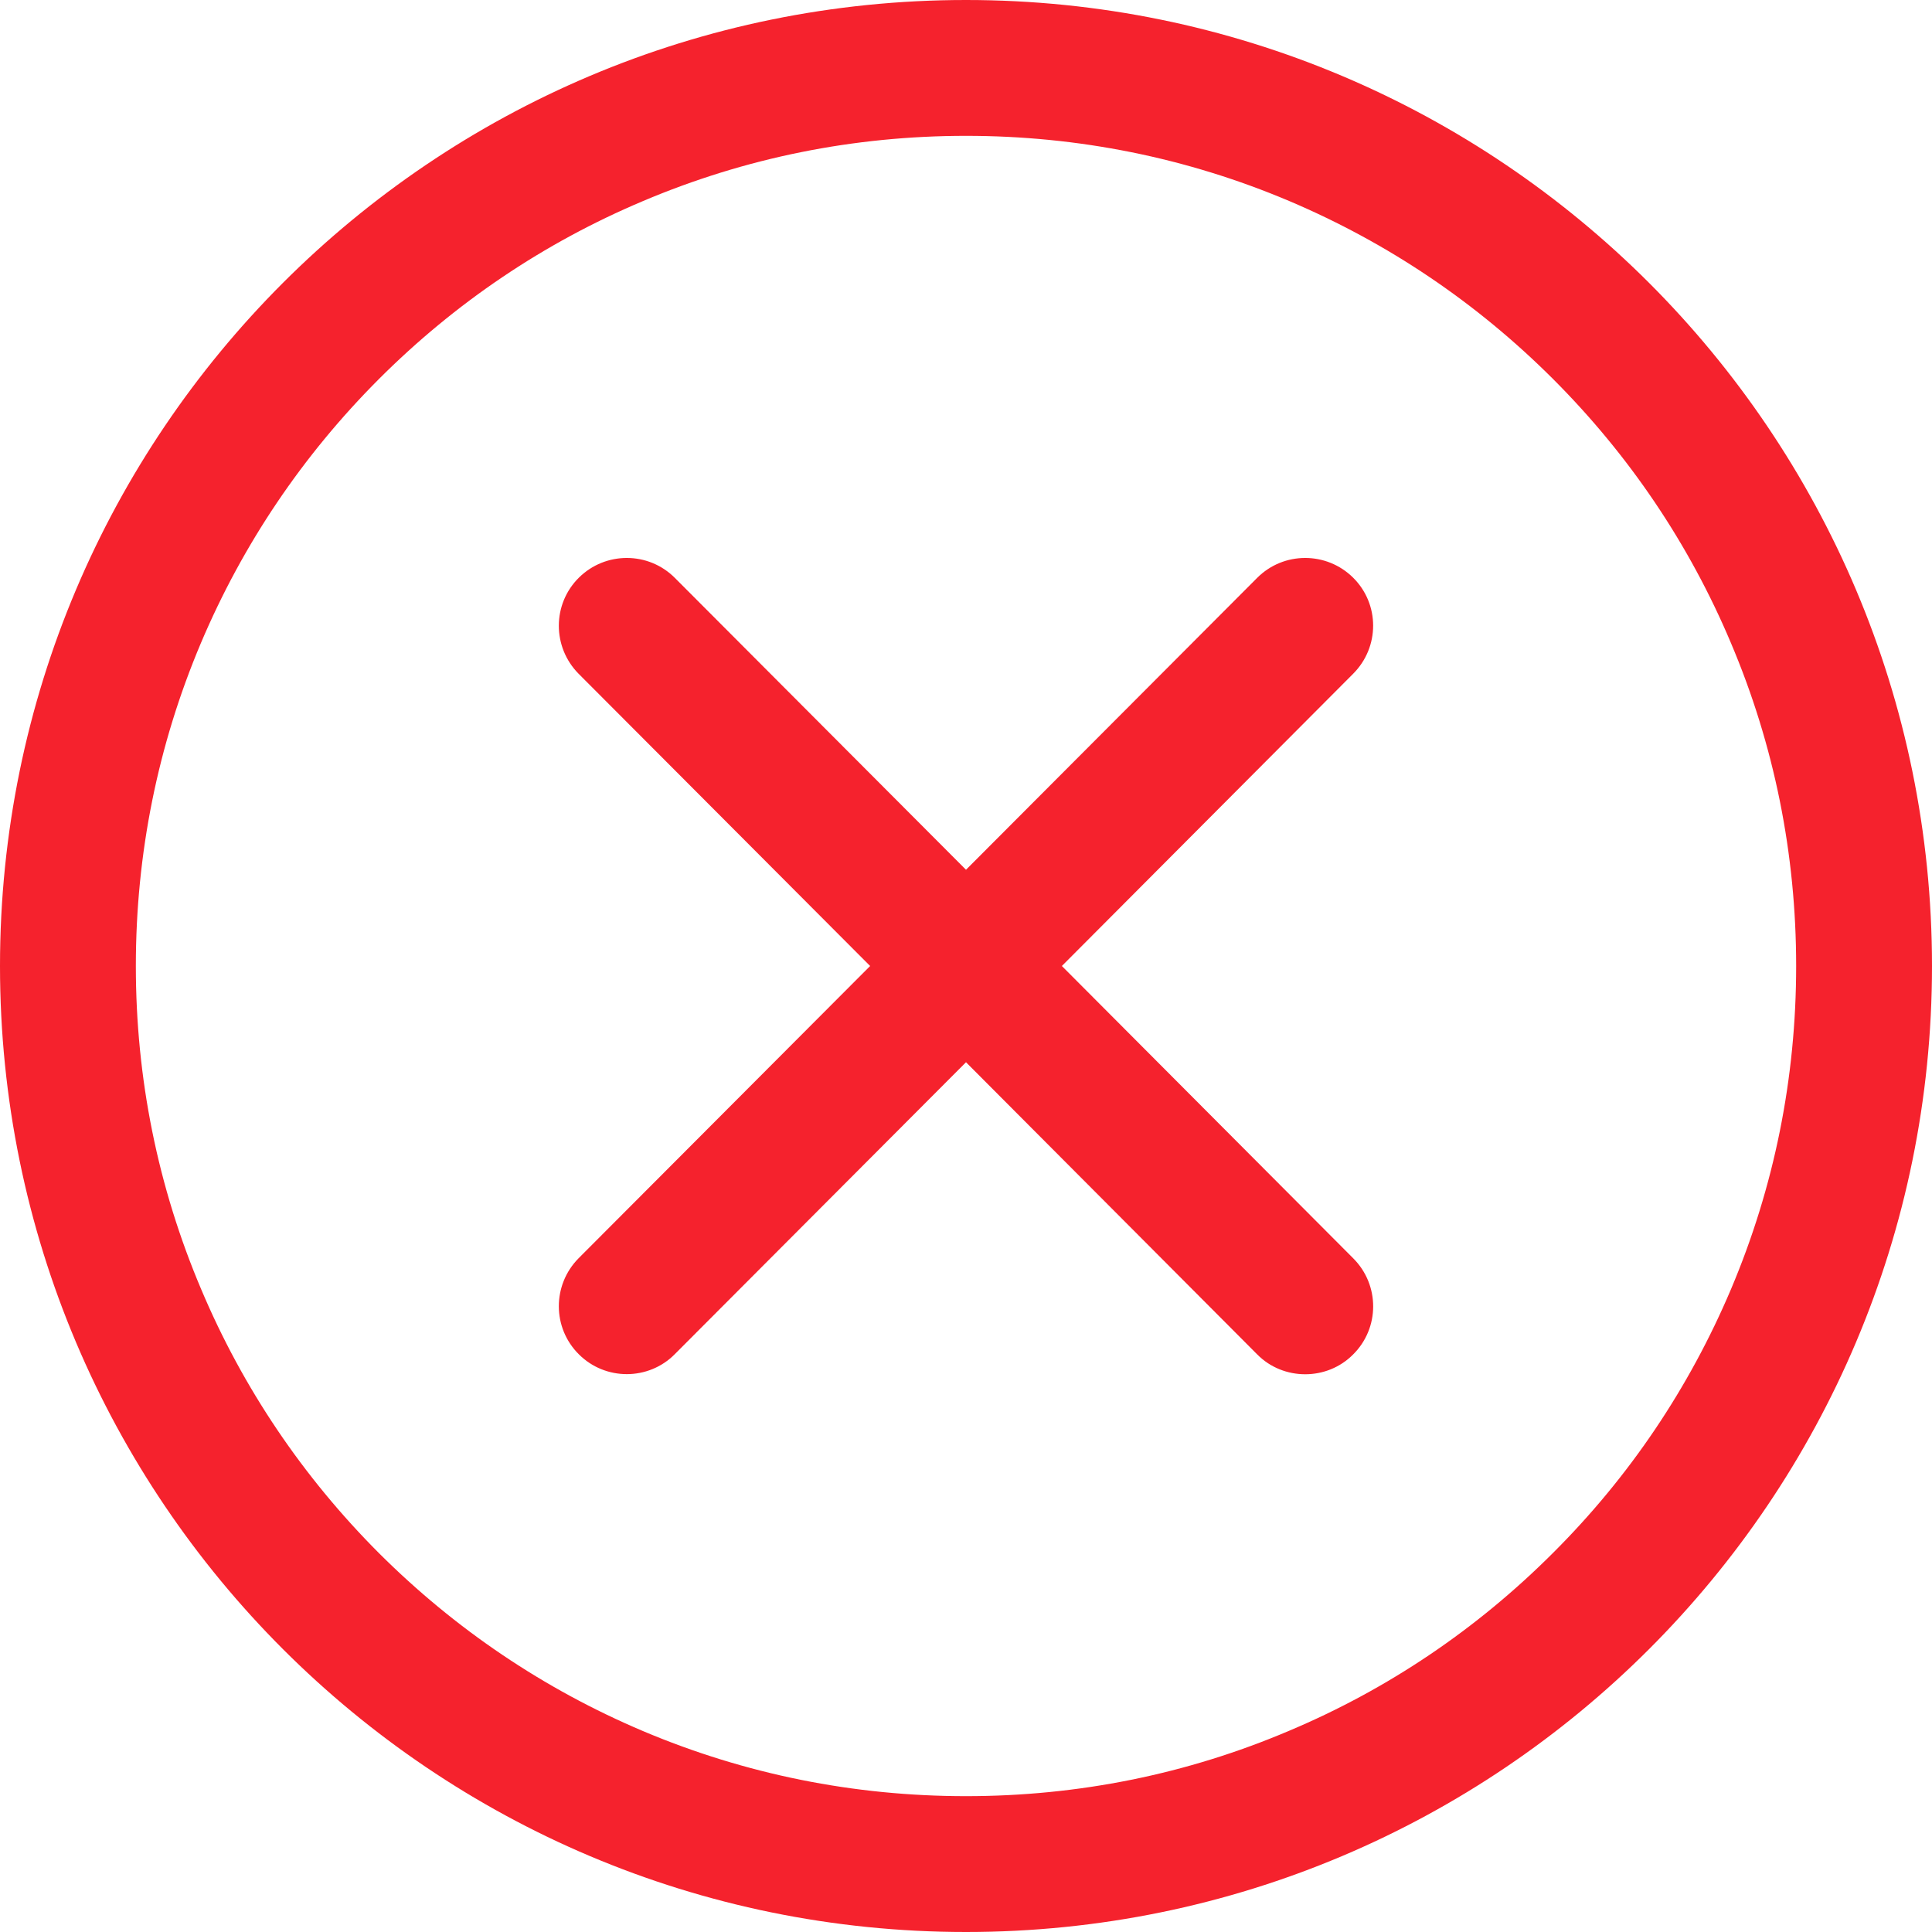
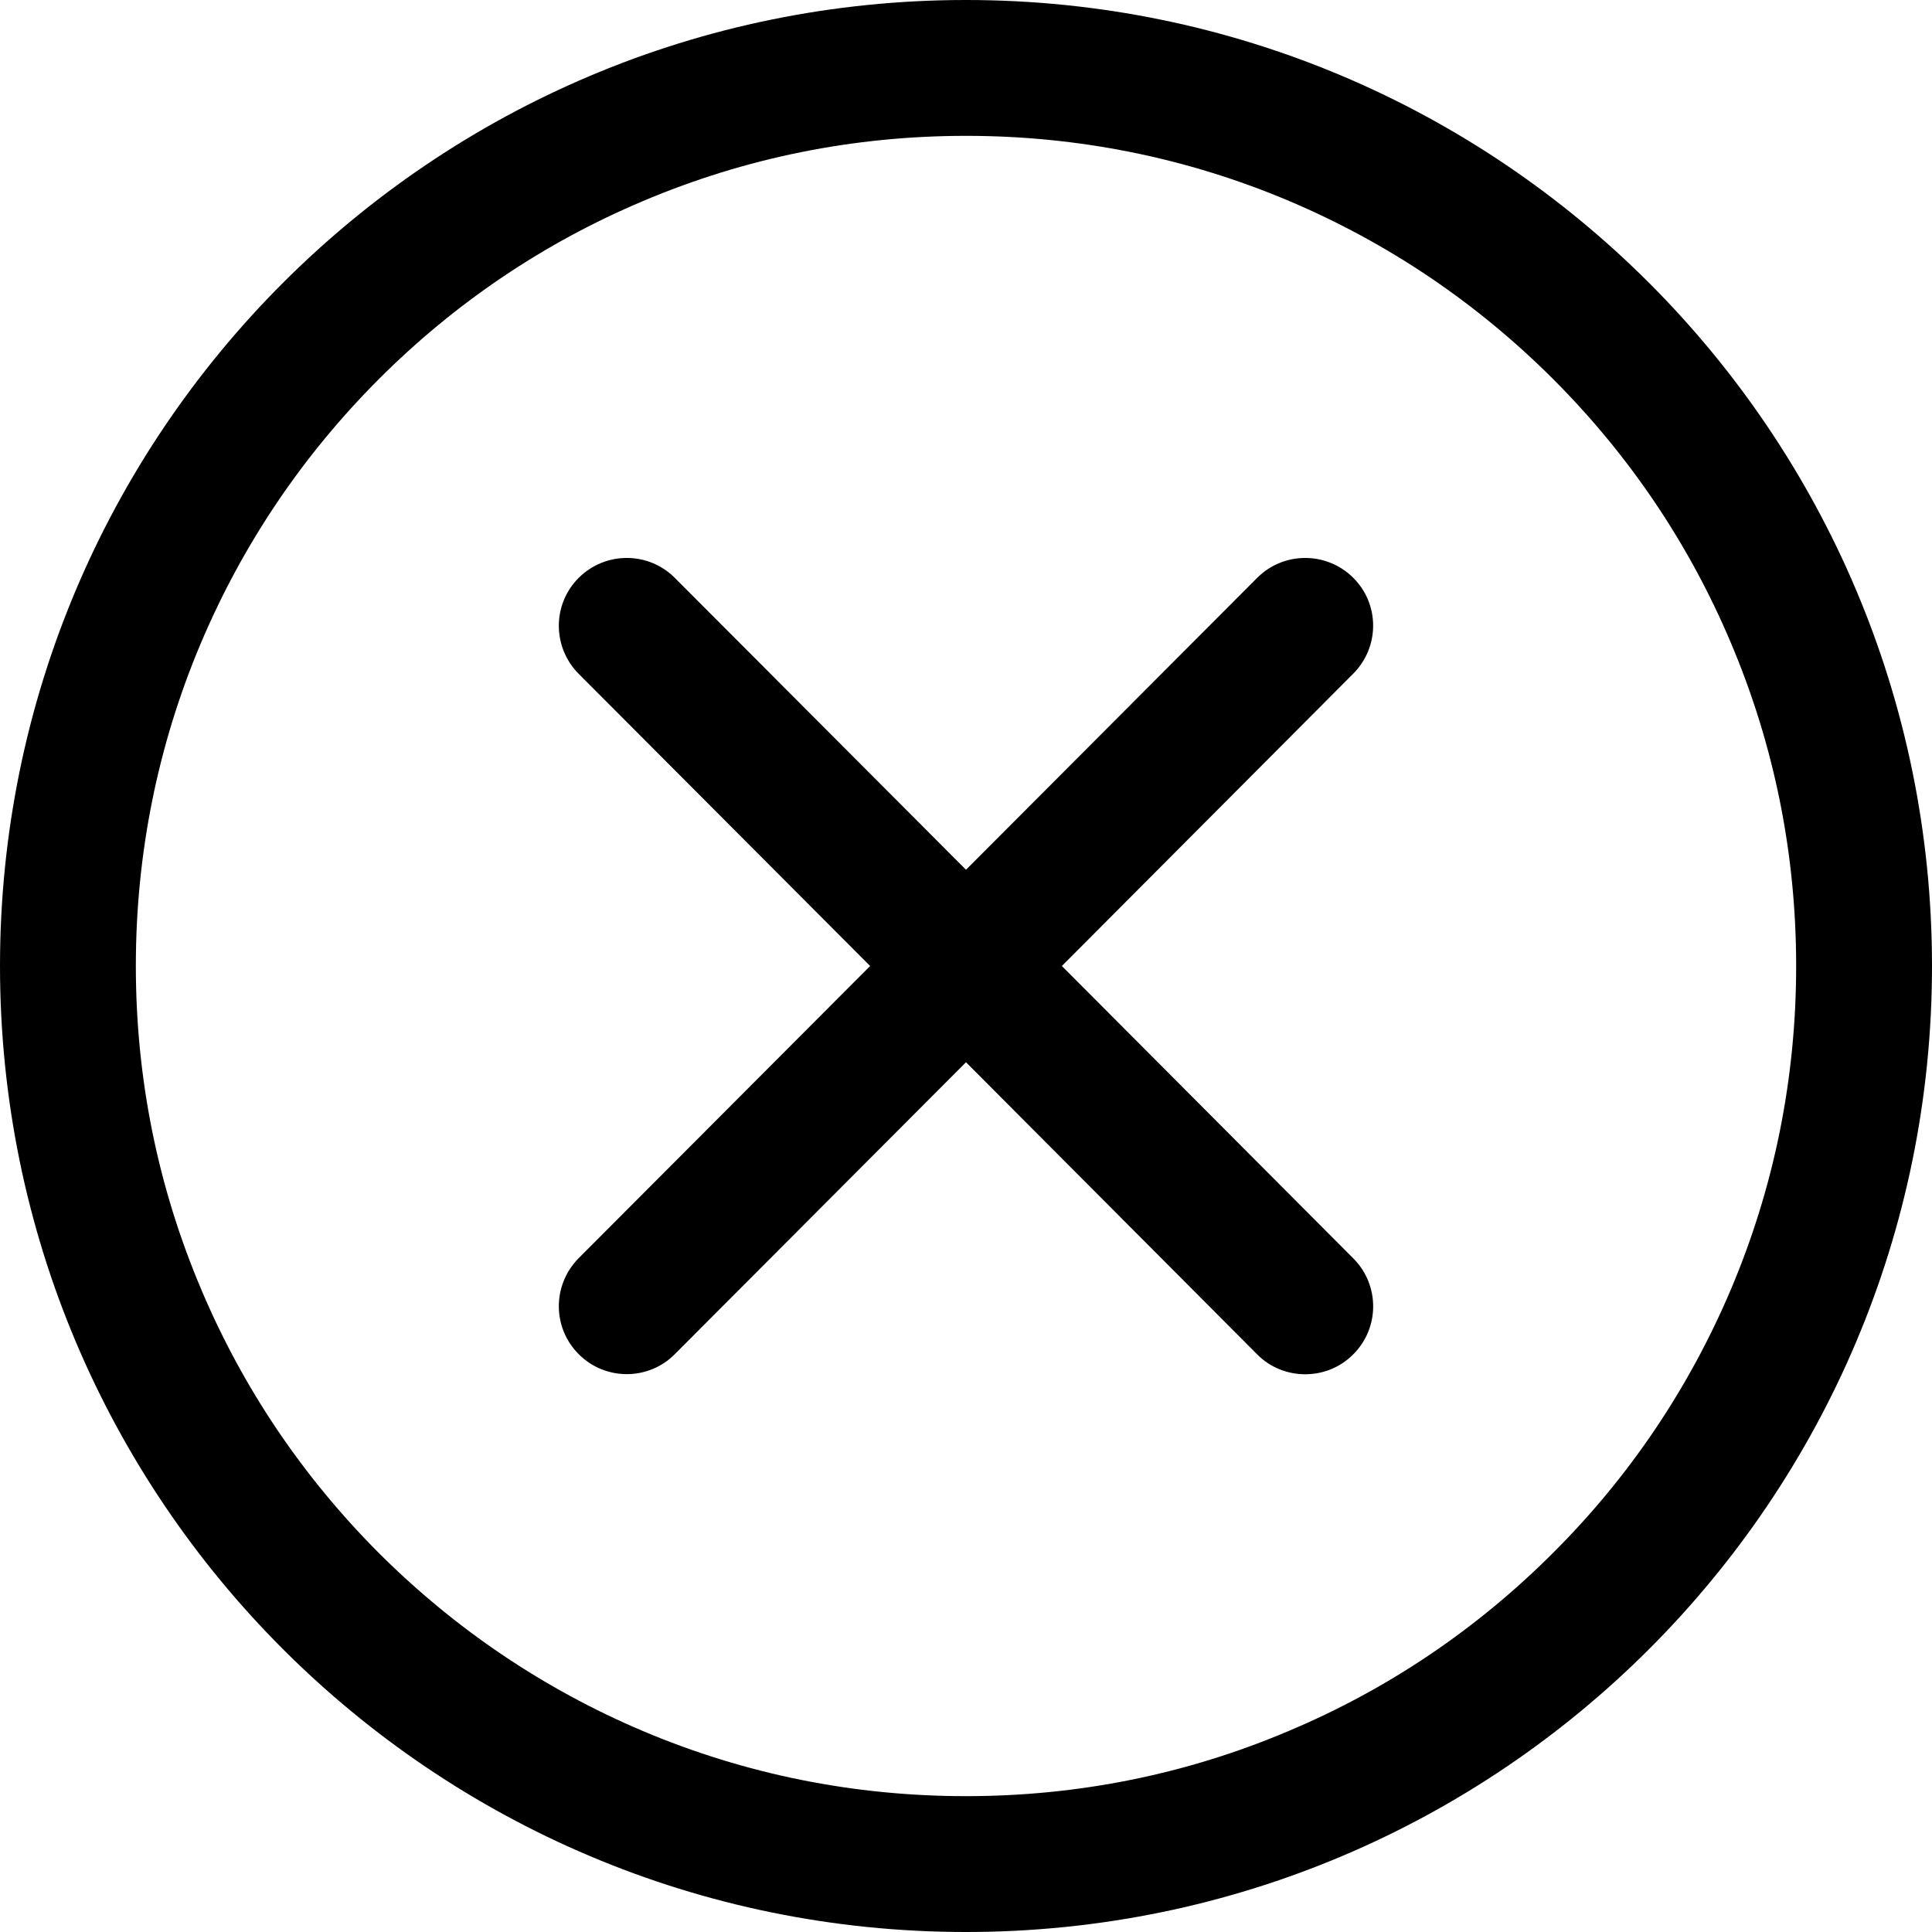
<svg xmlns="http://www.w3.org/2000/svg" width="16" height="16">
-   <path d="M11.206 4.784C10.986 4.566 10.63 4.566 10.411 4.786L8 7.203L5.589 4.786C5.37 4.566 5.014 4.566 4.794 4.784C4.573 5.003 4.573 5.359 4.792 5.58L7.206 8L4.792 10.42C4.573 10.641 4.573 10.997 4.794 11.216C4.903 11.325 5.047 11.38 5.191 11.38C5.334 11.38 5.48 11.325 5.589 11.214L8 8.797L10.411 11.216C10.52 11.327 10.666 11.381 10.809 11.381C10.953 11.381 11.097 11.327 11.206 11.217C11.427 10.998 11.427 10.642 11.208 10.422L8.794 8L11.206 5.58C11.427 5.359 11.427 5.003 11.206 4.784ZM8 0C3.581 0 0 3.581 0 8C0 12.419 3.581 16 8 16C12.419 16 16 12.419 16 8C16 3.581 12.419 0 8 0ZM12.861 12.861C12.23 13.492 11.494 13.989 10.675 14.334C9.828 14.694 8.928 14.875 8 14.875C7.072 14.875 6.172 14.694 5.325 14.336C4.506 13.989 3.772 13.494 3.139 12.863C2.508 12.231 2.011 11.495 1.666 10.677C1.306 9.828 1.125 8.928 1.125 8C1.125 7.072 1.306 6.172 1.664 5.325C2.011 4.506 2.506 3.772 3.138 3.139C3.769 2.508 4.505 2.011 5.323 1.666C6.172 1.306 7.072 1.125 8 1.125C8.928 1.125 9.828 1.306 10.675 1.664C11.494 2.011 12.228 2.506 12.861 3.138C13.492 3.769 13.989 4.505 14.334 5.323C14.694 6.172 14.875 7.072 14.875 8C14.875 8.928 14.694 9.828 14.336 10.675C13.989 11.494 13.494 12.23 12.861 12.861Z" fill="#F5222D" />
+   <path d="M11.206 4.784C10.986 4.566 10.63 4.566 10.411 4.786L8 7.203L5.589 4.786C5.37 4.566 5.014 4.566 4.794 4.784C4.573 5.003 4.573 5.359 4.792 5.58L7.206 8L4.792 10.42C4.573 10.641 4.573 10.997 4.794 11.216C4.903 11.325 5.047 11.38 5.191 11.38C5.334 11.38 5.48 11.325 5.589 11.214L8 8.797L10.411 11.216C10.52 11.327 10.666 11.381 10.809 11.381C10.953 11.381 11.097 11.327 11.206 11.217C11.427 10.998 11.427 10.642 11.208 10.422L8.794 8L11.206 5.58C11.427 5.359 11.427 5.003 11.206 4.784ZM8 0C3.581 0 0 3.581 0 8C0 12.419 3.581 16 8 16C12.419 16 16 12.419 16 8C16 3.581 12.419 0 8 0ZM12.861 12.861C12.23 13.492 11.494 13.989 10.675 14.334C9.828 14.694 8.928 14.875 8 14.875C7.072 14.875 6.172 14.694 5.325 14.336C4.506 13.989 3.772 13.494 3.139 12.863C2.508 12.231 2.011 11.495 1.666 10.677C1.306 9.828 1.125 8.928 1.125 8C1.125 7.072 1.306 6.172 1.664 5.325C2.011 4.506 2.506 3.772 3.138 3.139C3.769 2.508 4.505 2.011 5.323 1.666C6.172 1.306 7.072 1.125 8 1.125C8.928 1.125 9.828 1.306 10.675 1.664C11.494 2.011 12.228 2.506 12.861 3.138C13.492 3.769 13.989 4.505 14.334 5.323C14.694 6.172 14.875 7.072 14.875 8C14.875 8.928 14.694 9.828 14.336 10.675C13.989 11.494 13.494 12.23 12.861 12.861Z" />
</svg>
